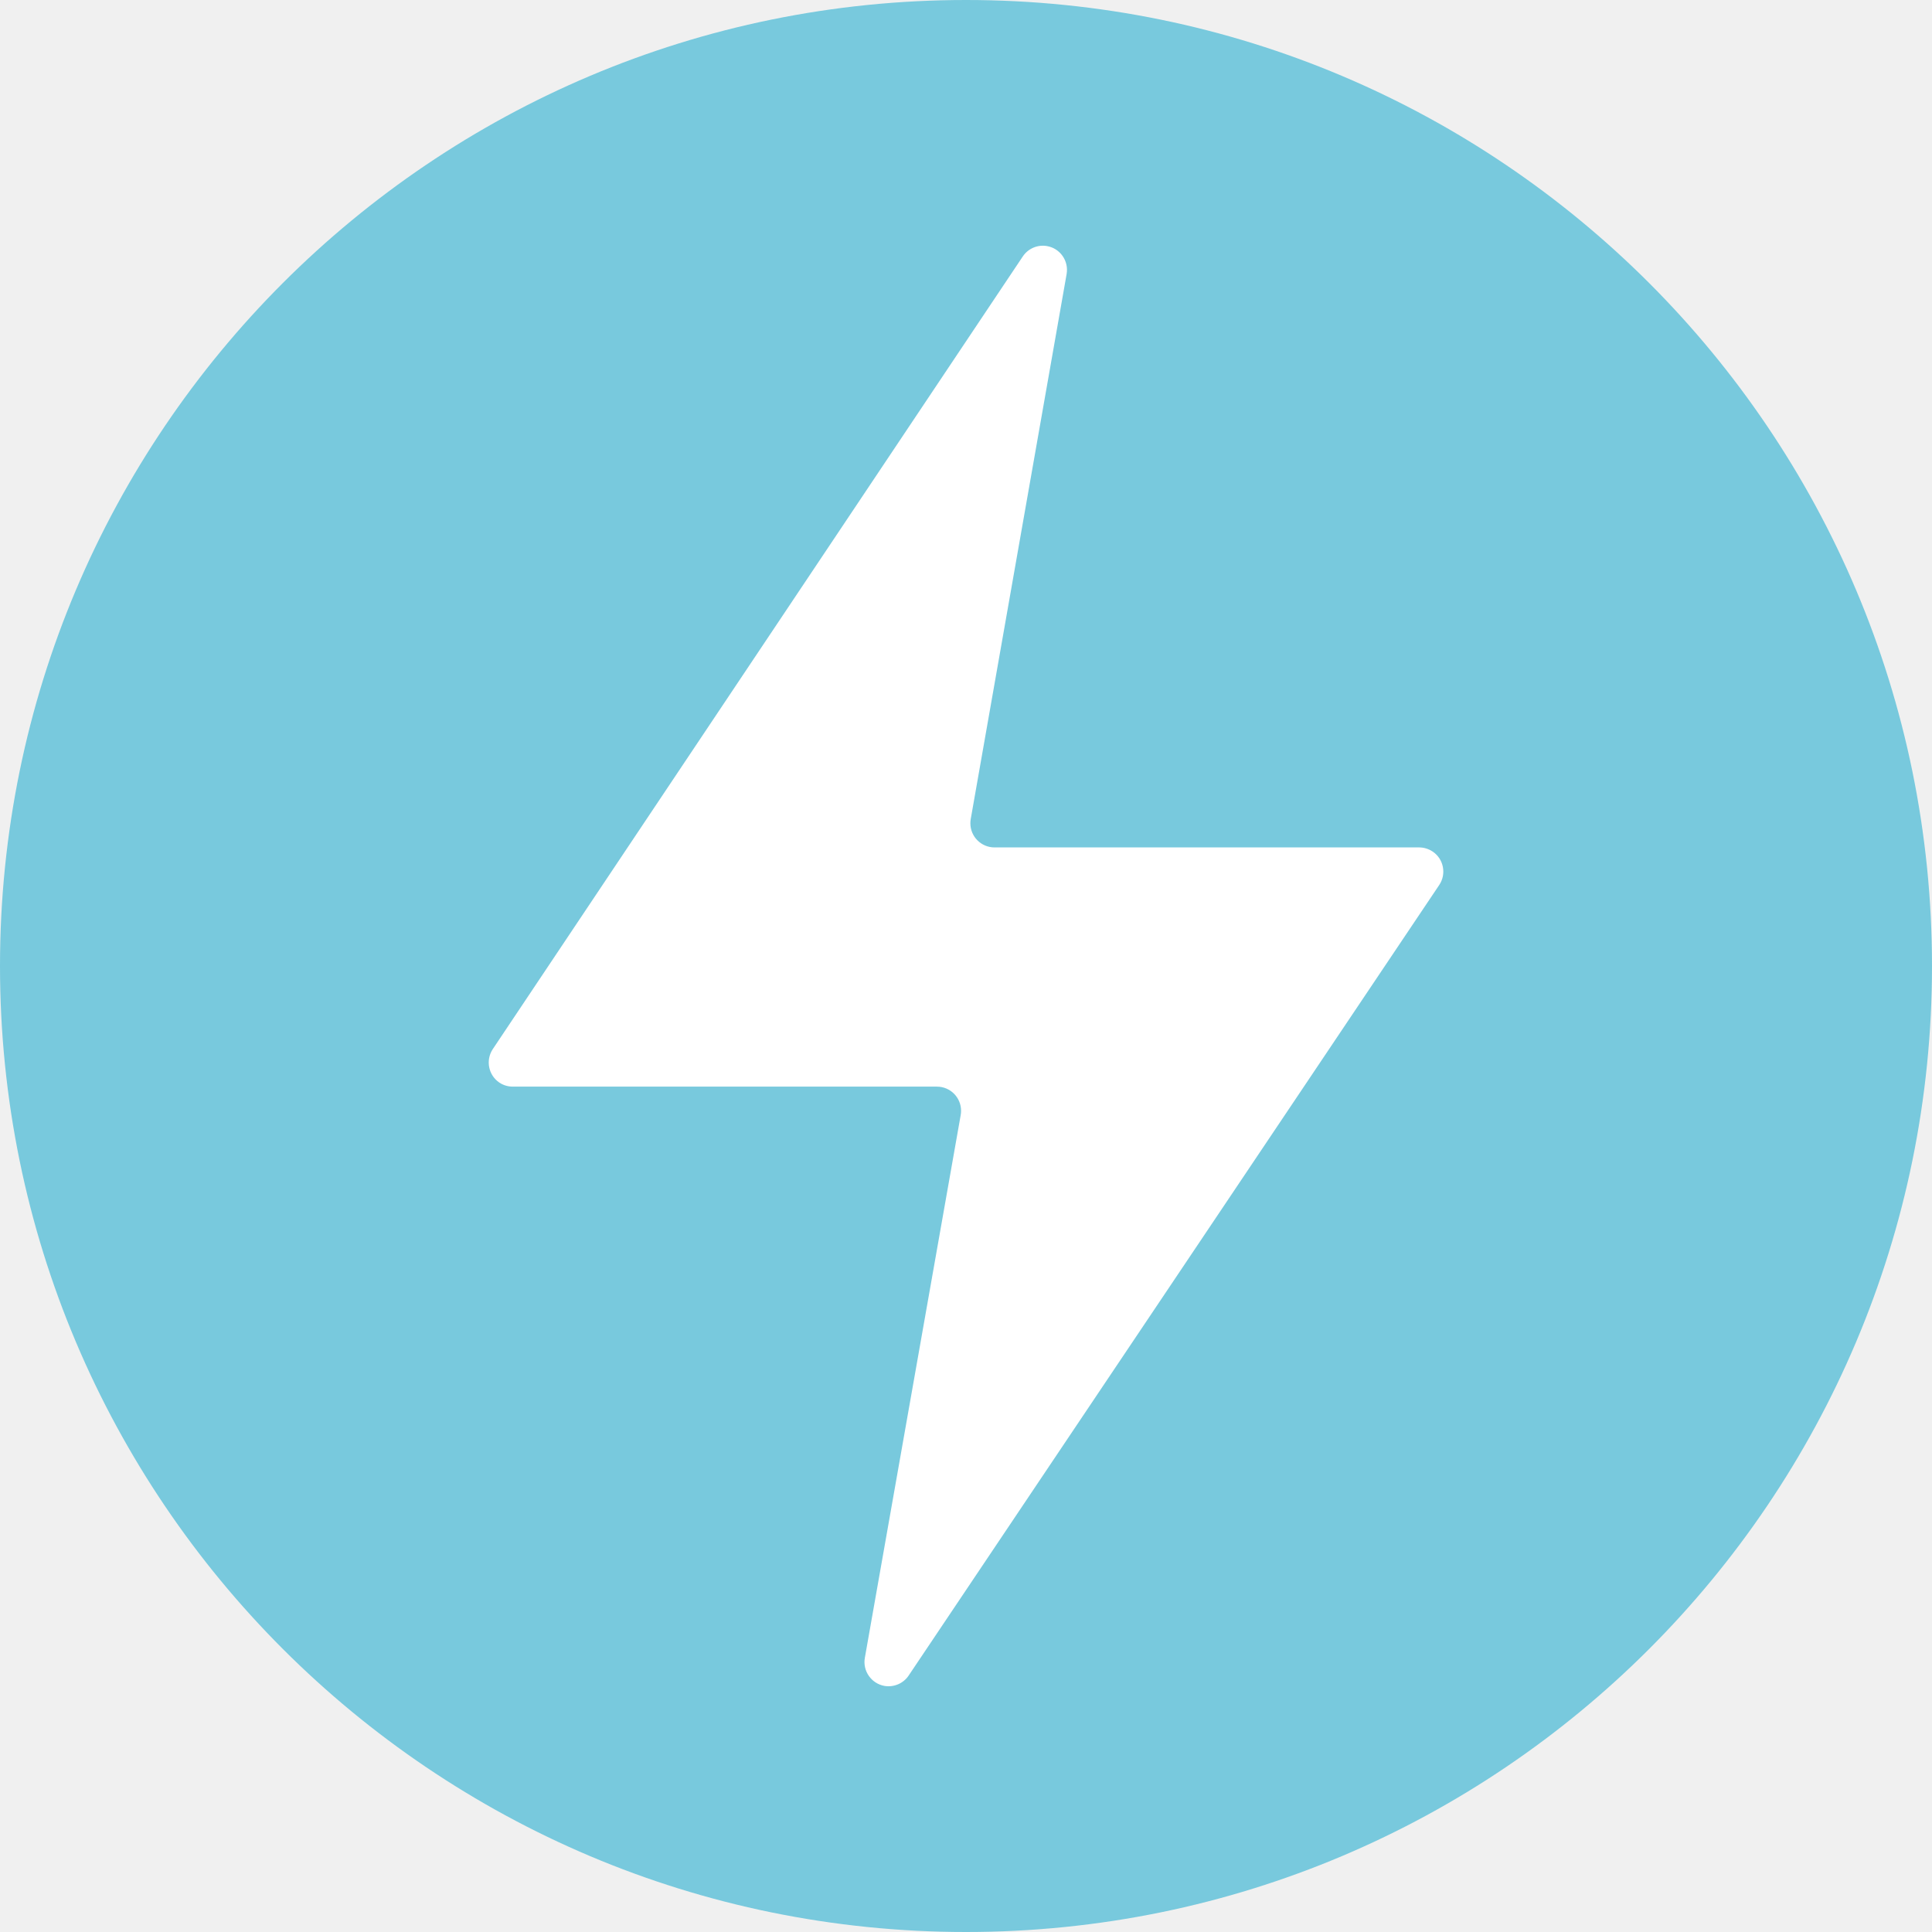
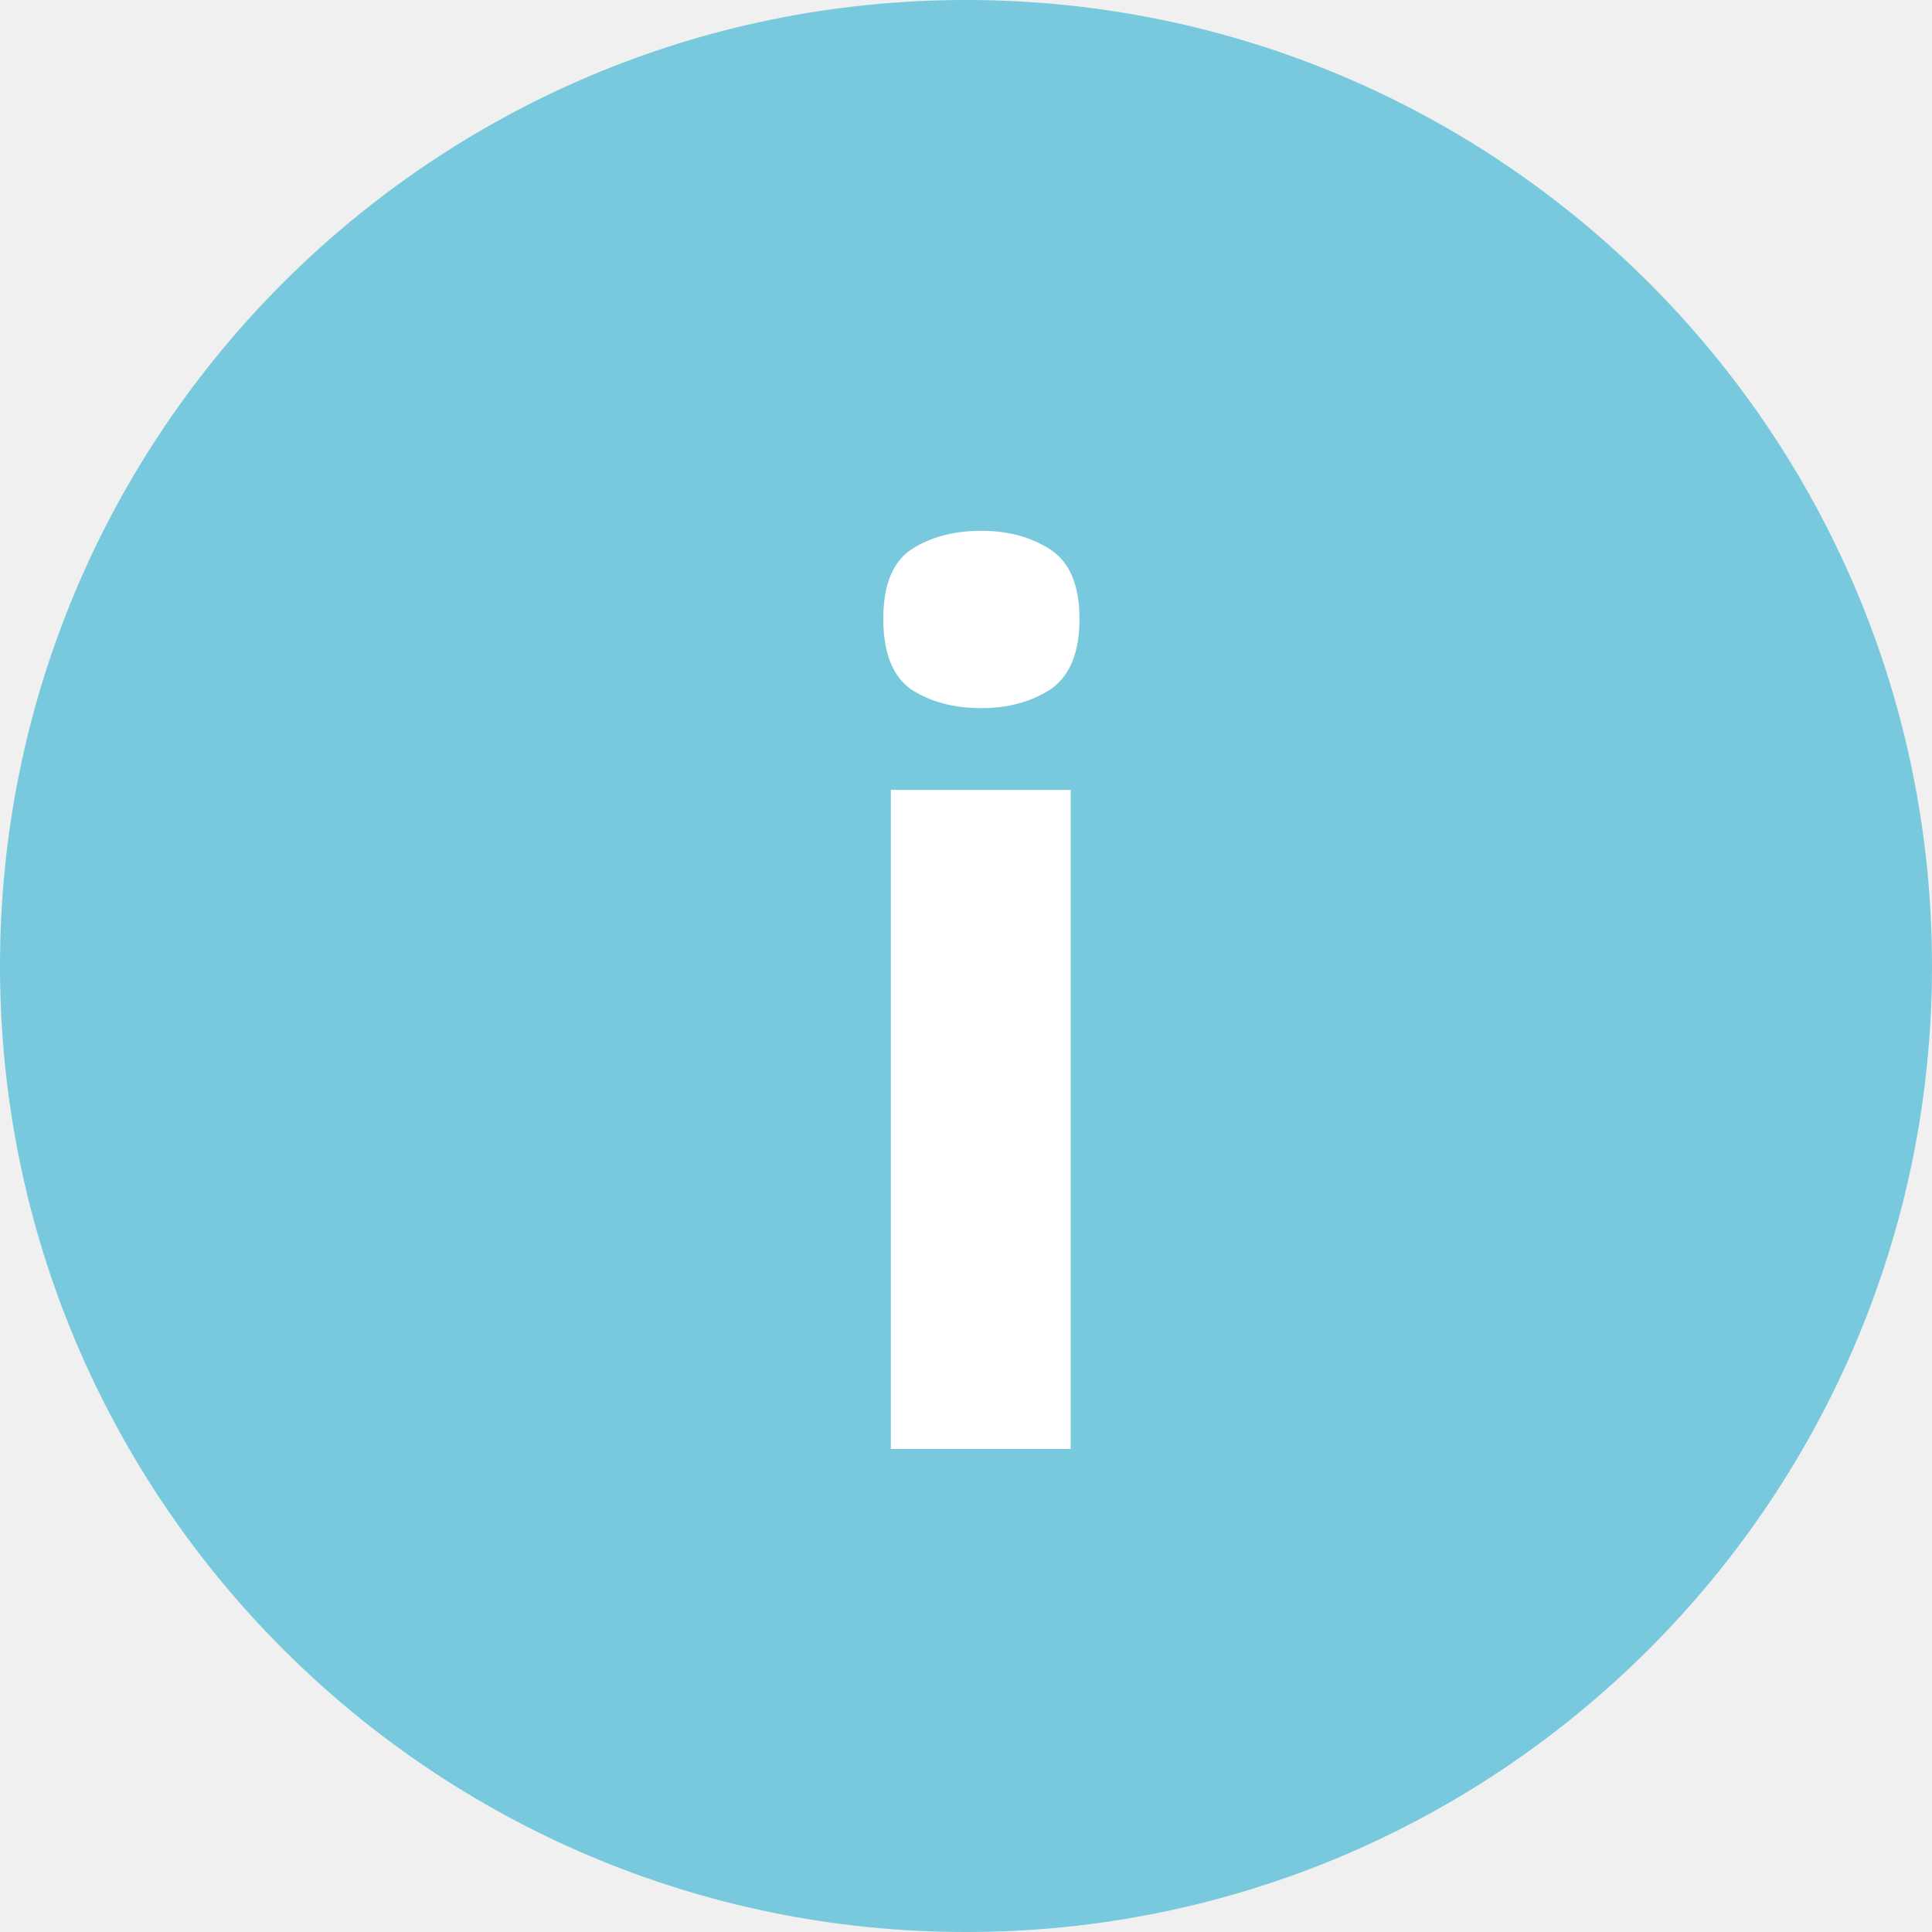
- <svg xmlns="http://www.w3.org/2000/svg" width="16px" height="16px" viewBox="0 0 16 16" version="1.1">
+ <svg xmlns="http://www.w3.org/2000/svg" width="24px" height="24px" viewBox="0 0 24 24" version="1.1">
  <g id="design" stroke="none" stroke-width="1" fill="none" fill-rule="evenodd">
-     <g id="01-01-landing" transform="translate(-295, -468)">
-       <g id="Group-4" transform="translate(211, 448)">
-         <g id="Group-8" transform="translate(84, 20)">
-           <g id="Group-10">
-             <circle id="Oval" fill="#78C9DD" cx="8" cy="8" r="8" />
-             <g id="Path-6" transform="translate(4, 2)" fill="#FFFFFF">
-               <path d="M4.475,11.876 L0.081,5.329 C0.02,5.238 0.044,5.113 0.136,5.052 C0.169,5.03 0.208,5.018 0.247,5.018 L3.764,5.018 C3.875,5.018 3.964,4.928 3.964,4.818 C3.964,4.806 3.963,4.795 3.961,4.783 L3.167,0.27 C3.148,0.161 3.22,0.057 3.329,0.038 C3.407,0.024 3.486,0.058 3.53,0.124 L7.919,6.688 C7.98,6.78 7.956,6.904 7.864,6.966 C7.831,6.988 7.792,6.999 7.753,6.999 L4.241,6.999 C4.13,6.999 4.041,7.089 4.041,7.199 C4.041,7.211 4.042,7.223 4.044,7.234 L4.838,11.73 C4.857,11.839 4.784,11.942 4.676,11.962 C4.598,11.975 4.519,11.942 4.475,11.876 Z" id="Path-5" transform="translate(4.000096, 5.999871) scale(-1, 1) translate(-4.000096, -5.999871) " />
-             </g>
-           </g>
+     <g id="01-02-03-mnemonic-incorrect-format" transform="translate(-276, -376)">
+       <g id="Group-14" transform="translate(252, 352)">
+         <g id="Group-5" transform="translate(24, 24)">
+           <circle id="Oval" fill="#78C9DD" cx="12" cy="12" r="12" />
+           <text id="i" font-family="JTMarnie-Bold, JT Marnie" font-size="15" font-weight="bold" fill="#FFFFFF">
+             <tspan x="9.894" y="18">i</tspan>
+           </text>
        </g>
      </g>
    </g>
  </g>
</svg>
